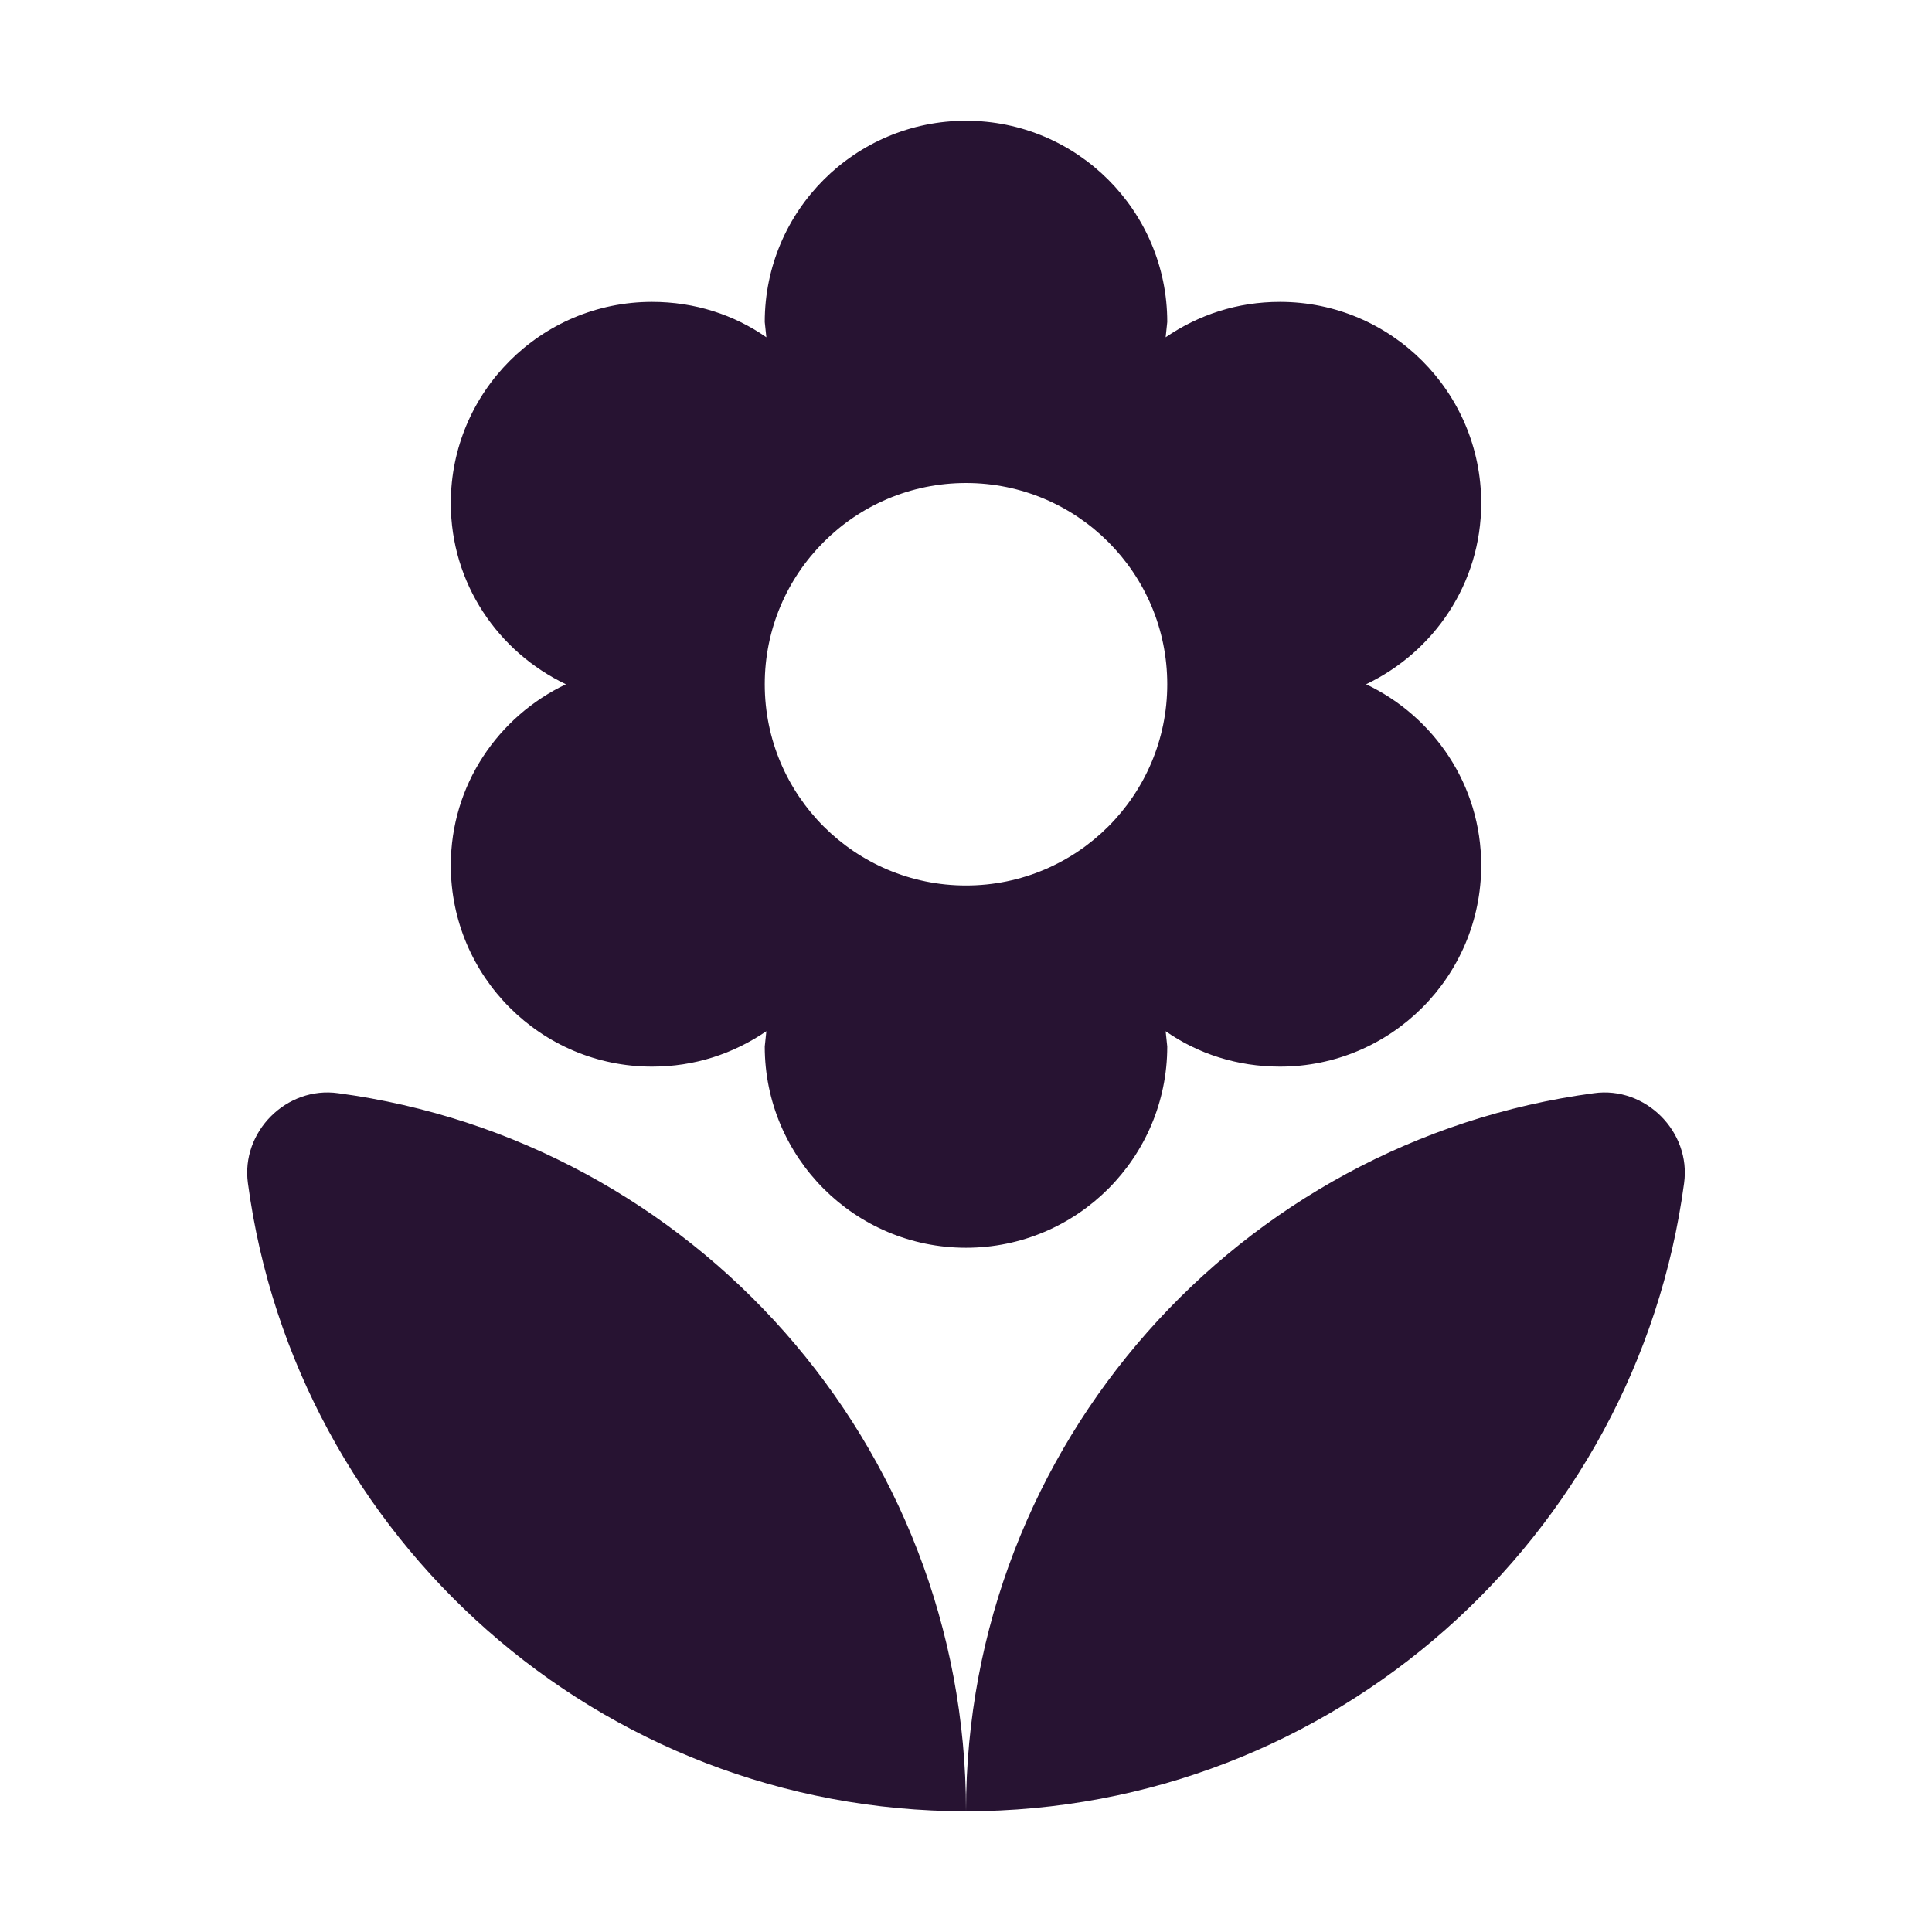
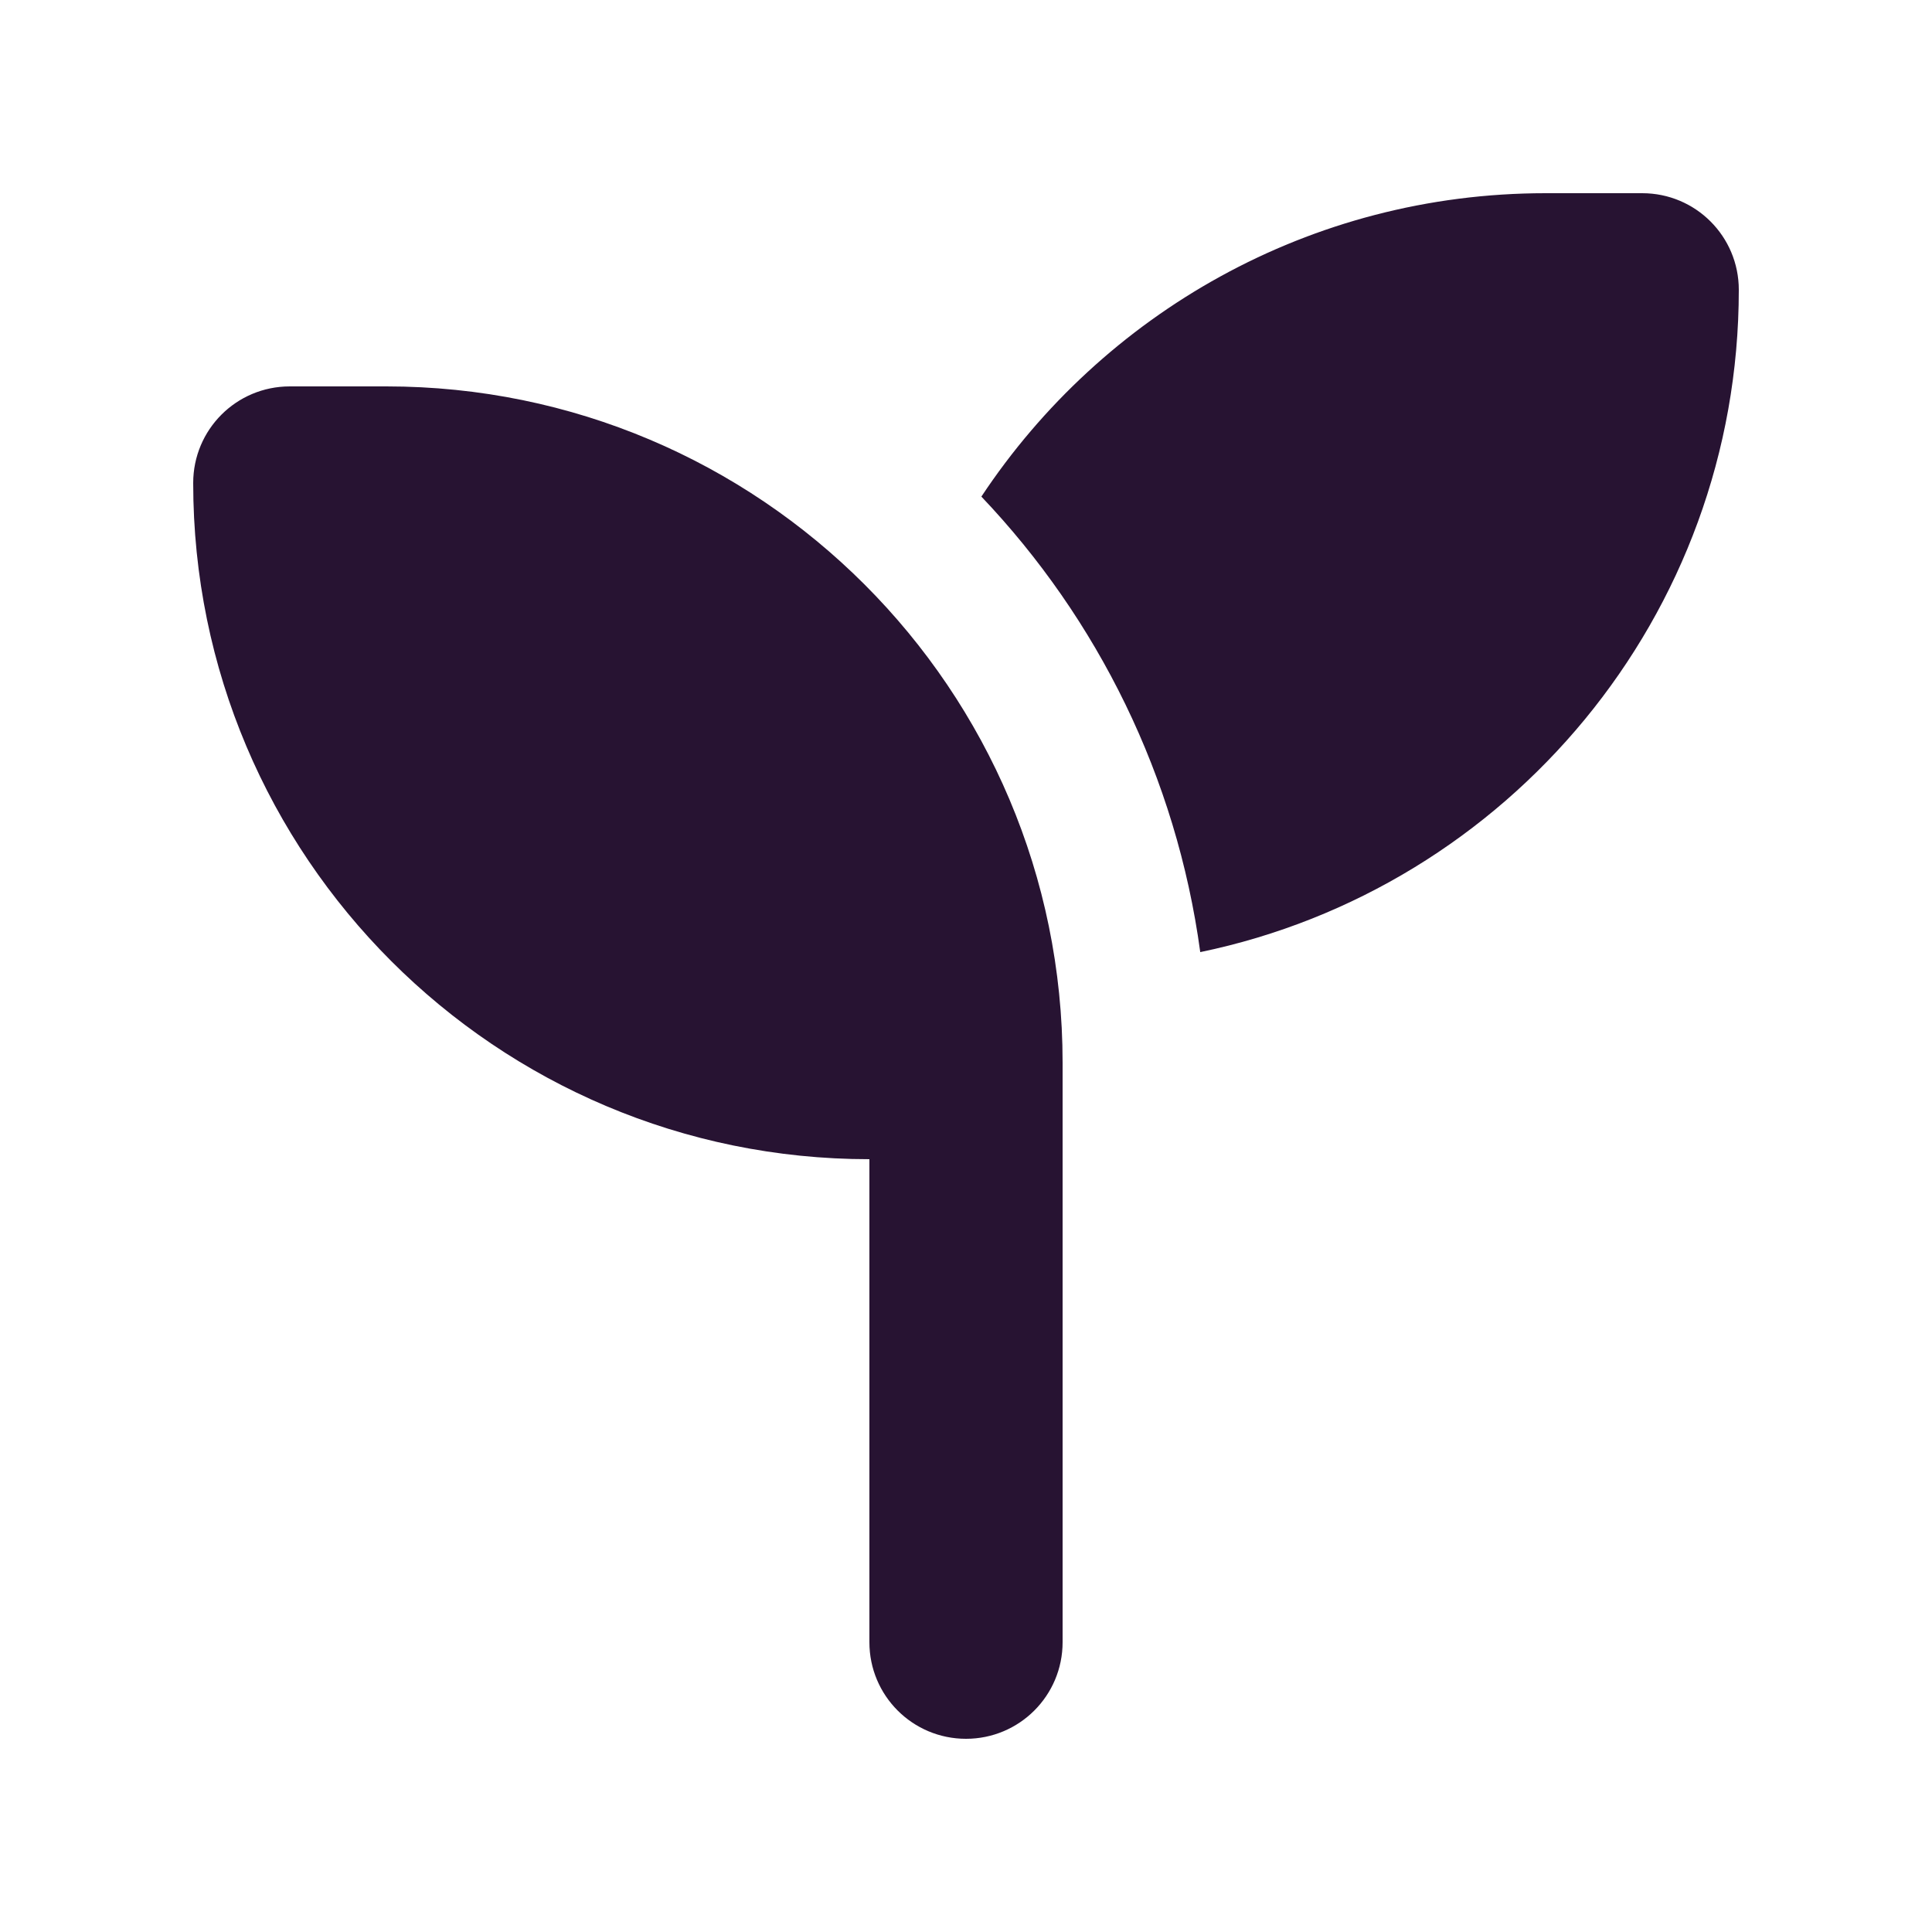
<svg xmlns="http://www.w3.org/2000/svg" width="48" height="48" viewBox="0 0 48 48" fill="none">
-   <path d="M24 45C33.12 45 40.66 38.2 41.84 29.4C42.02 28.12 40.88 26.98 39.6 27.16C30.8 28.34 24 35.88 24 45ZM11.2 21.5C11.2 24.26 13.44 26.5 16.2 26.5C17.26 26.5 18.22 26.18 19.04 25.62L19 26C19 28.76 21.24 31 24 31C26.76 31 29 28.76 29 26L28.96 25.62C29.76 26.18 30.74 26.5 31.8 26.5C34.56 26.5 36.8 24.26 36.8 21.5C36.8 19.5 35.62 17.8 33.94 17C35.62 16.2 36.8 14.5 36.8 12.5C36.8 9.74 34.56 7.5 31.8 7.5C30.74 7.5 29.78 7.82 28.96 8.38L29 8C29 5.24 26.76 3 24 3C21.24 3 19 5.24 19 8L19.04 8.38C18.24 7.82 17.26 7.5 16.2 7.5C13.44 7.5 11.2 9.74 11.2 12.5C11.2 14.5 12.38 16.2 14.06 17C12.38 17.8 11.2 19.5 11.2 21.5ZM24 12C26.76 12 29 14.24 29 17C29 19.76 26.76 22 24 22C21.24 22 19 19.76 19 17C19 14.24 21.24 12 24 12ZM6.16 29.4C7.34 38.2 14.88 45 24 45C24 35.88 17.2 28.34 8.4 27.16C7.12 26.98 5.98 28.12 6.16 29.4Z" fill="#271332" />
+   <path d="M43.2 7.2C43.2 15.307 37.455 22.073 29.82 23.655C29.227 19.297 27.27 15.375 24.382 12.338C27.39 7.8 32.542 4.8 38.4 4.8H40.8C42.127 4.8 43.2 5.872 43.2 7.2ZM4.8 12C4.8 10.672 5.872 9.6 7.2 9.6H9.6C18.877 9.6 26.4 17.122 26.4 26.4V40.8C26.4 42.127 25.327 43.2 24 43.2C22.672 43.2 21.6 42.127 21.6 40.8V28.8C12.322 28.8 4.8 21.277 4.8 12Z" fill="#271332" />
</svg>
